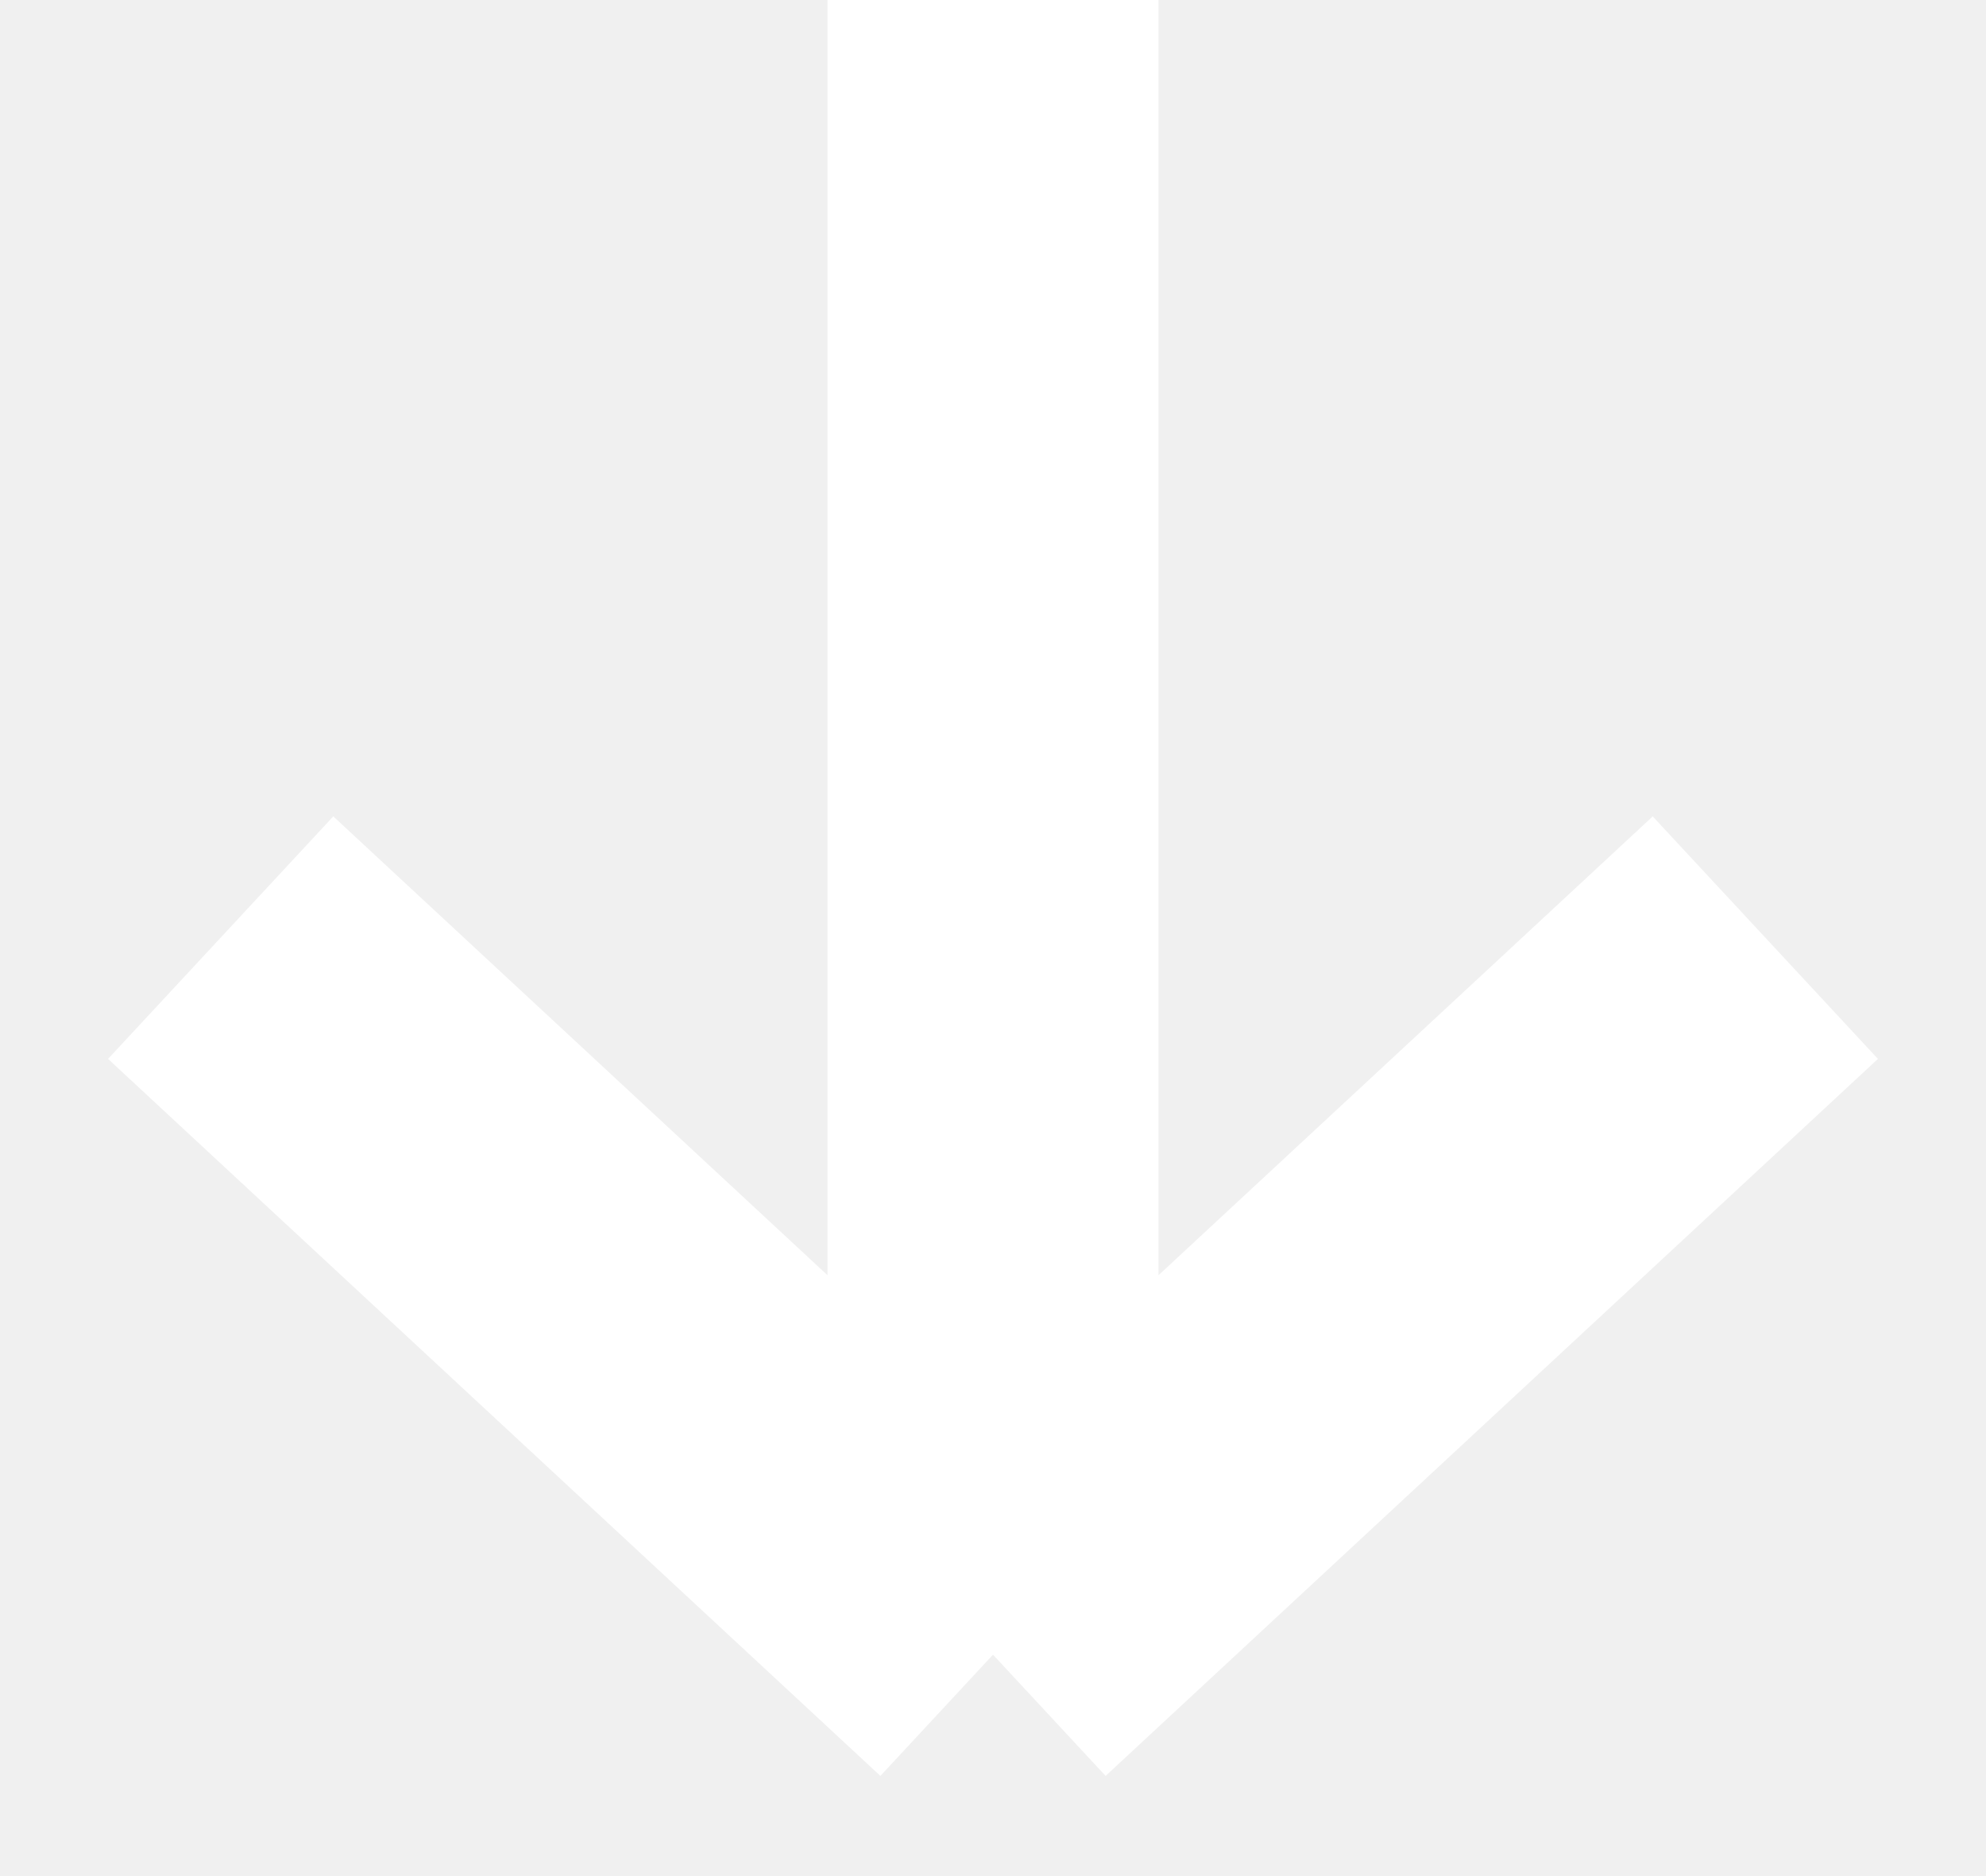
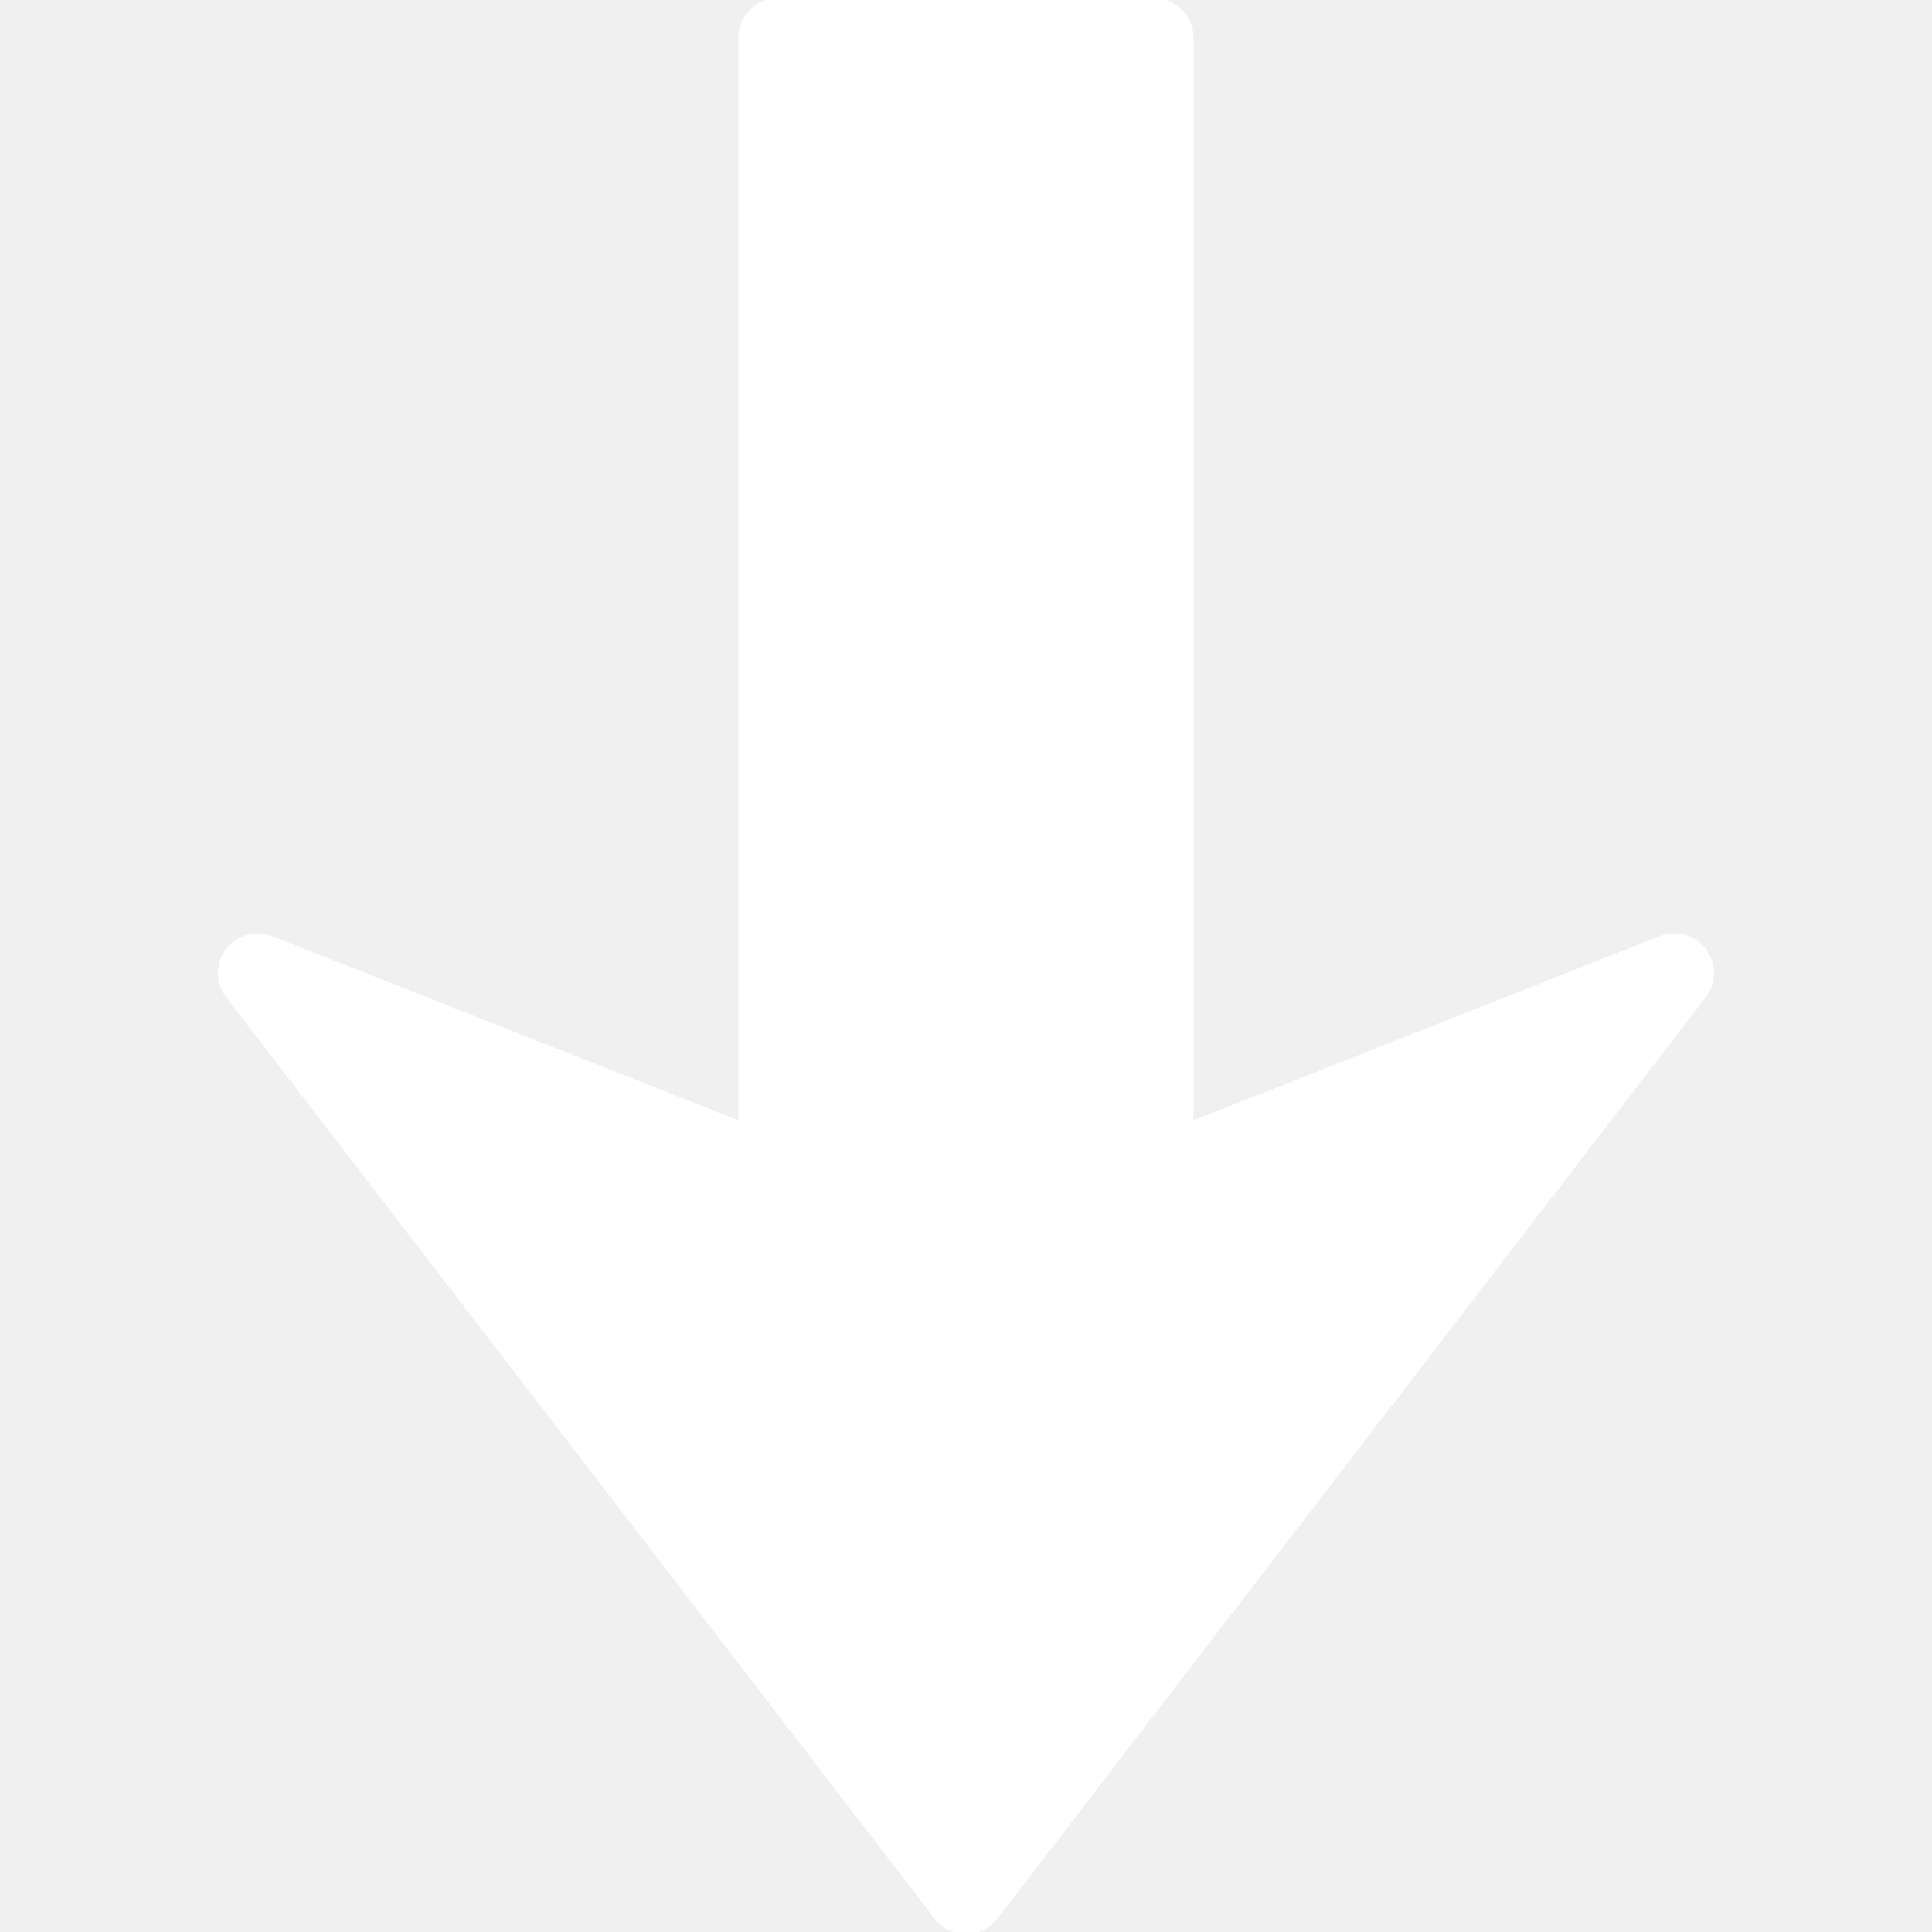
- <svg xmlns="http://www.w3.org/2000/svg" width="18" height="17" viewBox="0 0 18 17" fill="none">
-   <path d="M9 0V15M9 15L2 8.5M9 15L16 8.5" stroke="white" stroke-width="3" stroke-linejoin="round" />
+ <svg xmlns="http://www.w3.org/2000/svg" version="1.1" id="Capa_1" fill="white" x="0px" y="0px" width="466.678px" height="466.678px" viewBox="0 0 466.678 466.678" style="enable-background:new 0 0 466.678 466.678;" xml:space="preserve">
+   <g>
+     <path stroke="white" d="M411.631,240.58L240.538,463.132c-1.714,2.234-4.386,3.546-7.196,3.546c-2.825,0-5.482-1.312-7.196-3.546L55.038,240.58   c-1.253-1.638-1.882-3.582-1.882-5.539c0-1.921,0.605-3.848,1.835-5.467c2.444-3.257,6.783-4.472,10.578-2.979l113.3,44.757   L178.856,9.079C178.868,4.061,182.923,0,187.947,0h90.774c5.024,0,9.079,4.061,9.091,9.079l-0.012,262.273l113.298-44.763   c3.8-1.492,8.139-0.278,10.592,2.985C414.149,232.837,414.138,237.341,411.631,240.58z" />
+   </g>
+   <g>
+ </g>
+   <g>
+ </g>
+   <g>
+ </g>
+   <g>
+ </g>
+   <g>
+ </g>
+   <g>
+ </g>
+   <g>
+ </g>
+   <g>
+ </g>
+   <g>
+ </g>
+   <g>
+ </g>
+   <g>
+ </g>
+   <g>
+ </g>
+   <g>
+ </g>
+   <g>
+ </g>
+   <g>
+ </g>
</svg>
